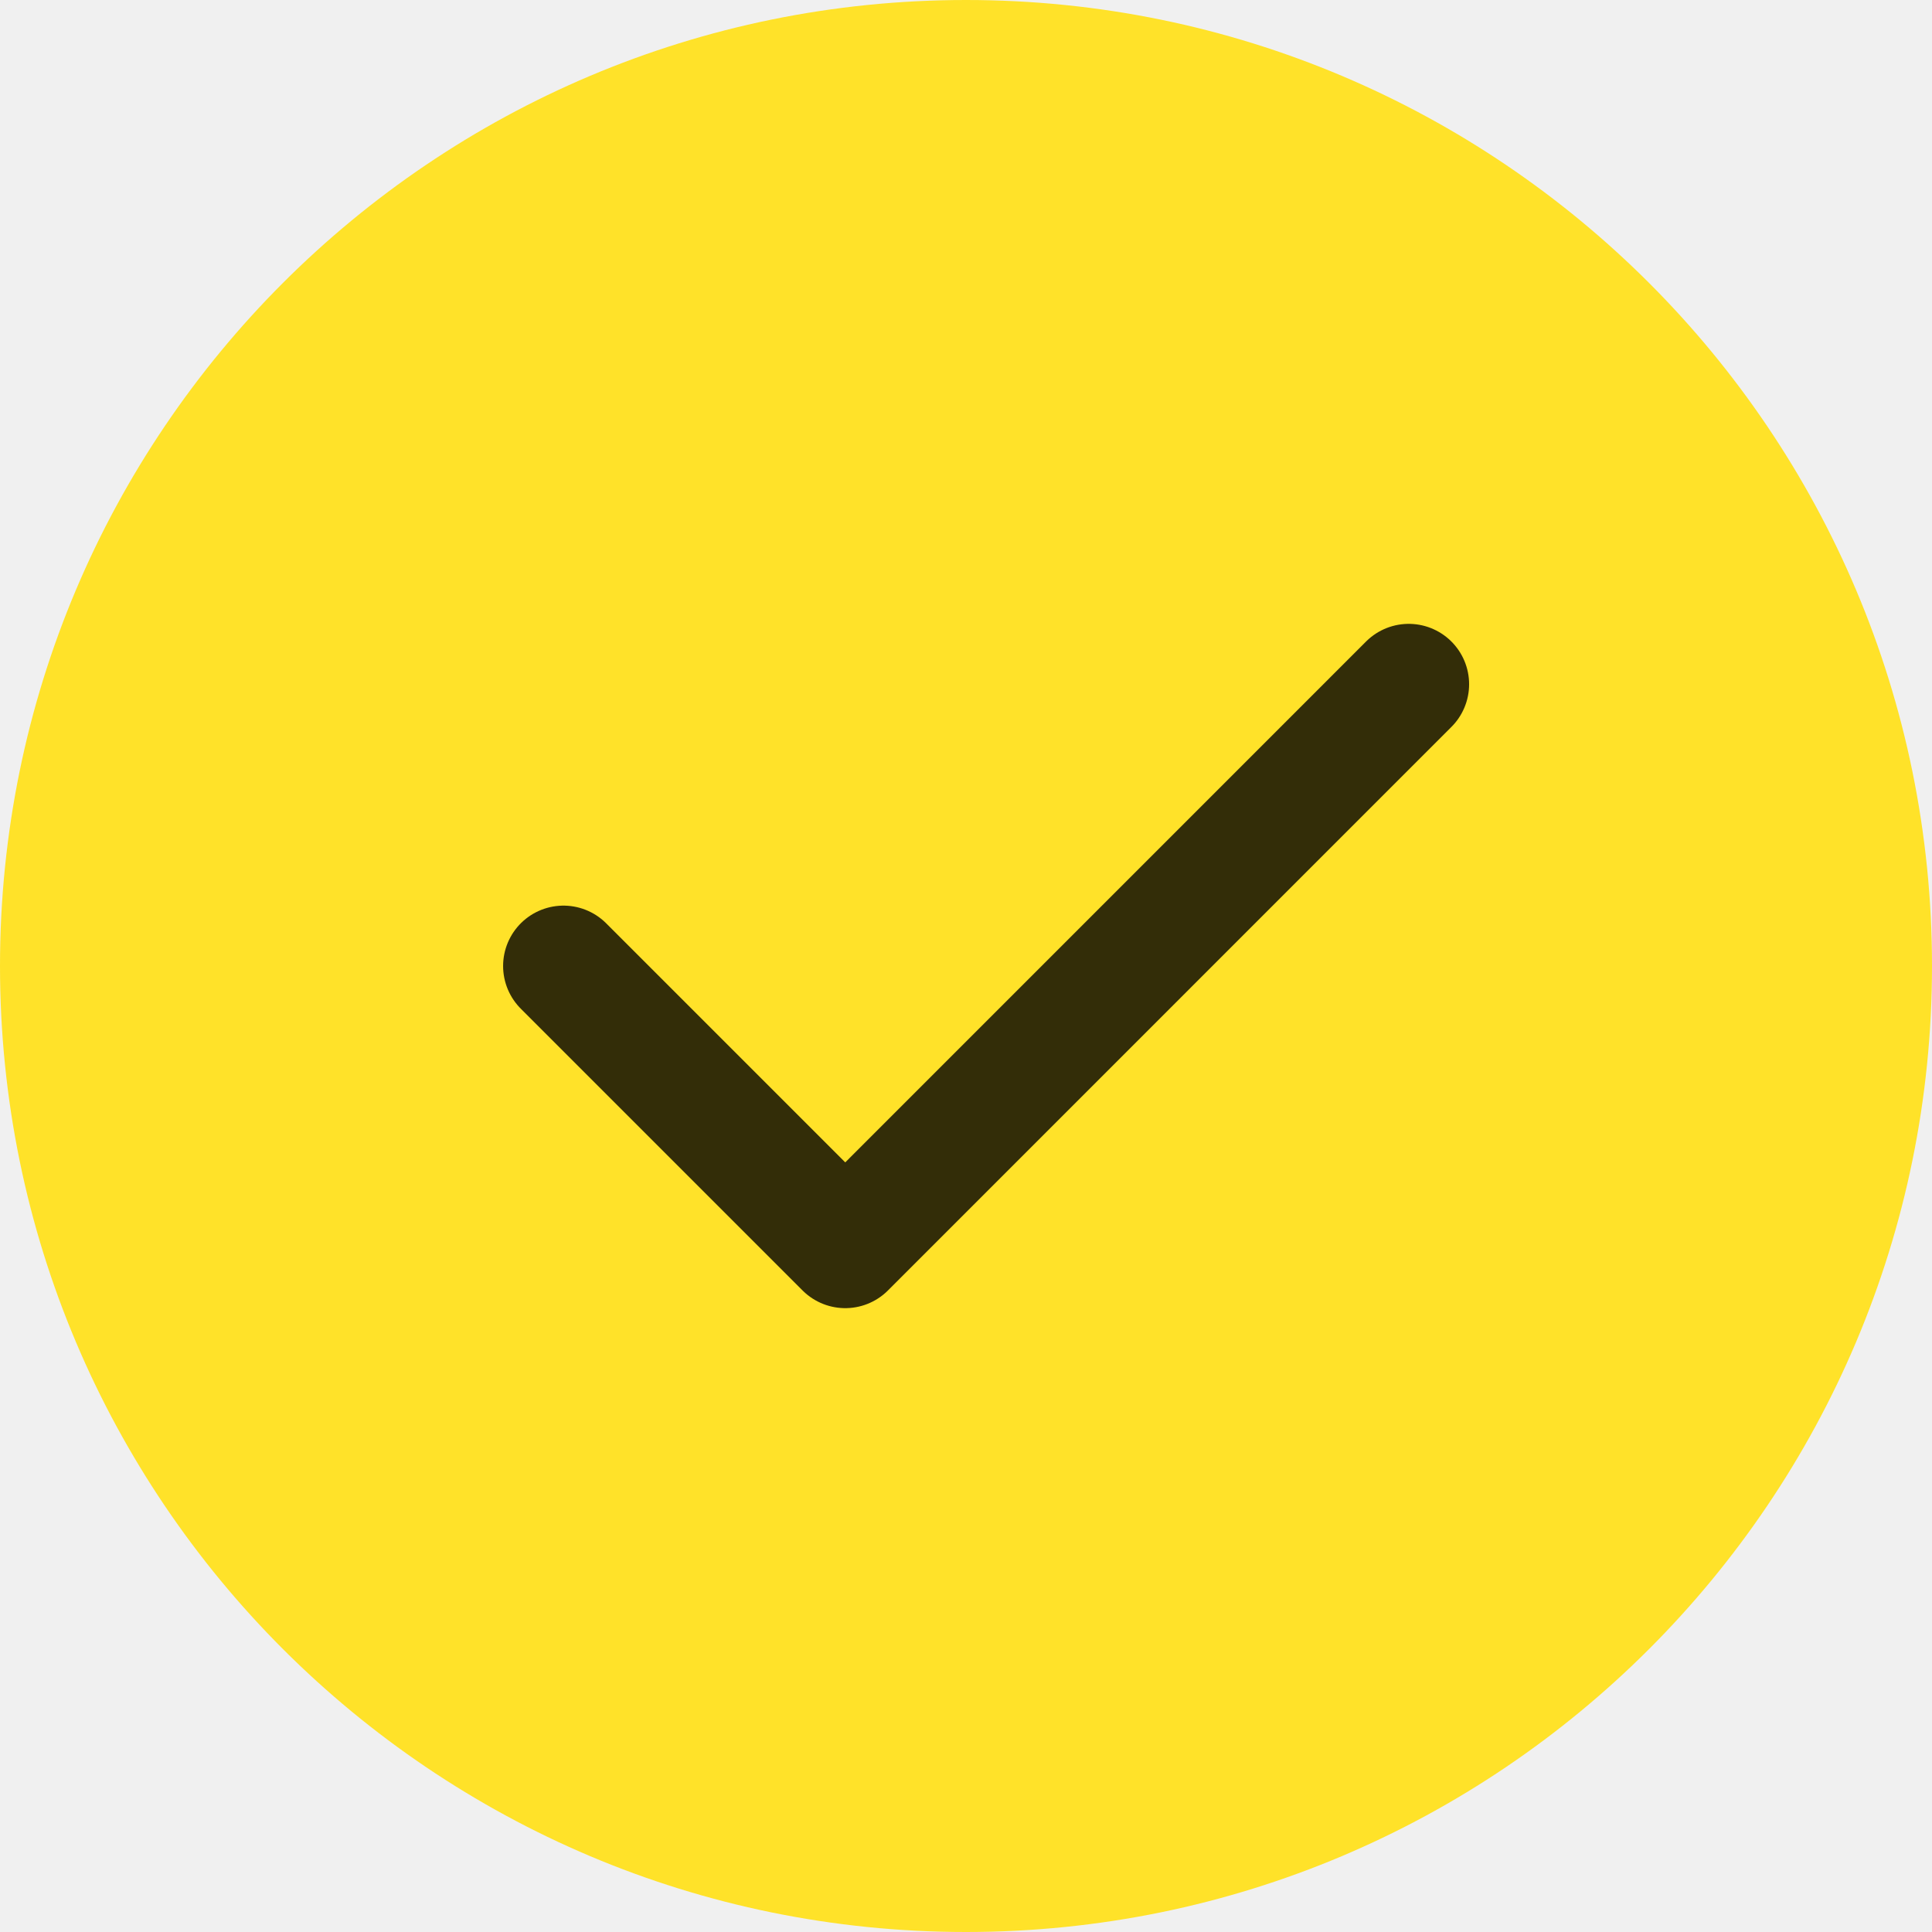
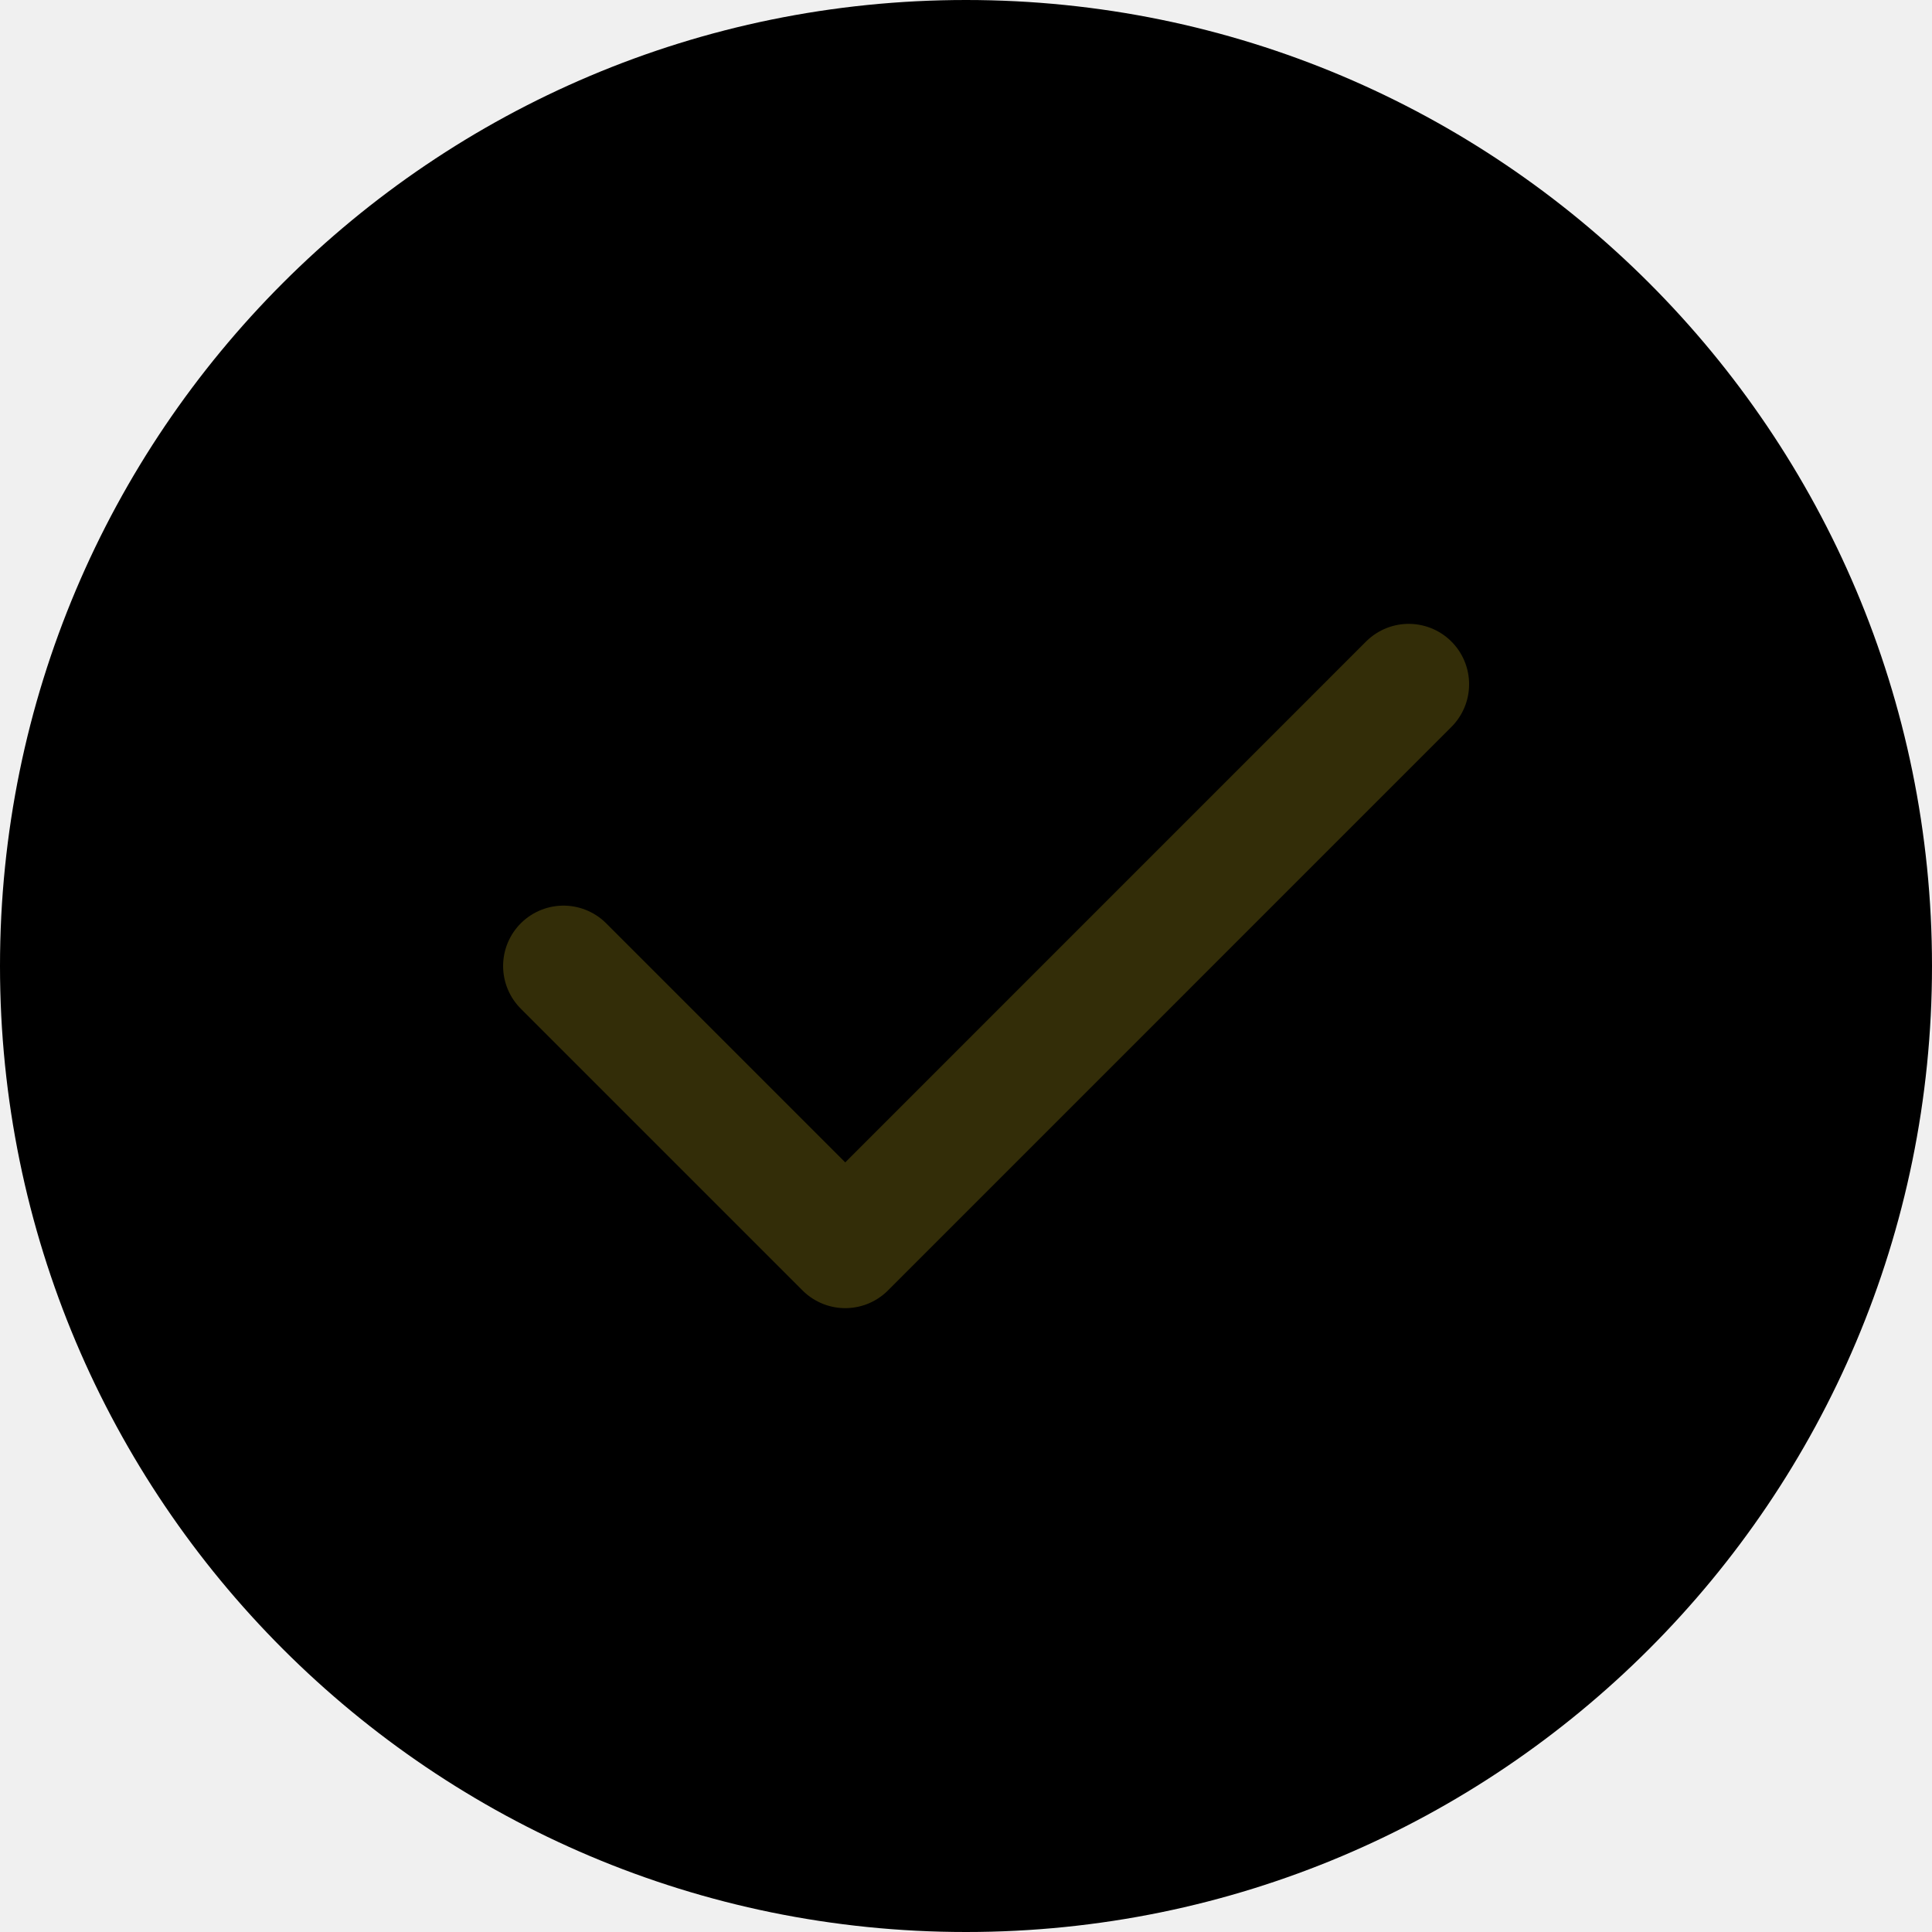
<svg xmlns="http://www.w3.org/2000/svg" width="32" height="32" viewBox="0 0 32 32" fill="none">
  <g clip-path="url(#clip0_902_28374)">
-     <circle cx="16" cy="16" r="16" fill="#FFE229" />
+     <circle cx="16" cy="16" r="16" fill="currentColor" />
    <path d="M9.333 16L14 20.667L23.333 11.333" stroke="#332D08" stroke-width="2" stroke-linecap="round" stroke-linejoin="round" />
  </g>
  <defs>
    <clipPath id="clip0_902_28374">
      <rect width="32" height="32" fill="white" />
    </clipPath>
  </defs>
</svg>
